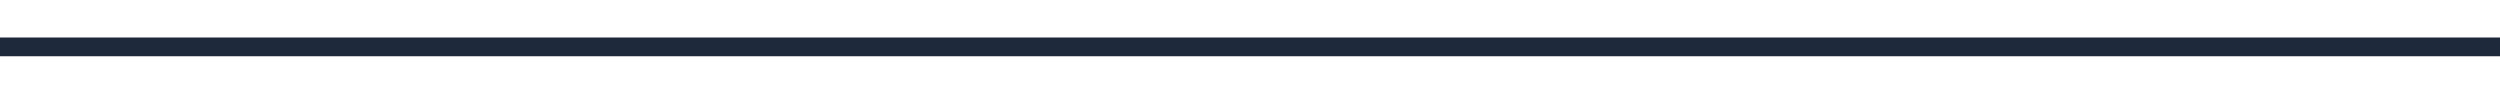
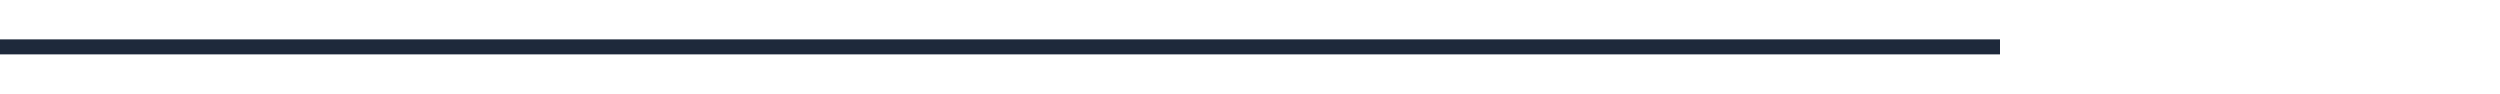
- <svg xmlns="http://www.w3.org/2000/svg" viewBox="0 0 800 30" width="800" height="30">
+ <svg xmlns="http://www.w3.org/2000/svg" viewBox="0 0 1000 30" width="800" height="30">
  <rect x="0" y="12" width="800" height="6" fill="#1e293b" />
  <rect x="0" y="12" height="6" fill="#22c55e">
    <animate attributeName="width" values="0;800;0" dur="3s" repeatCount="indefinite" />
  </rect>
</svg>
